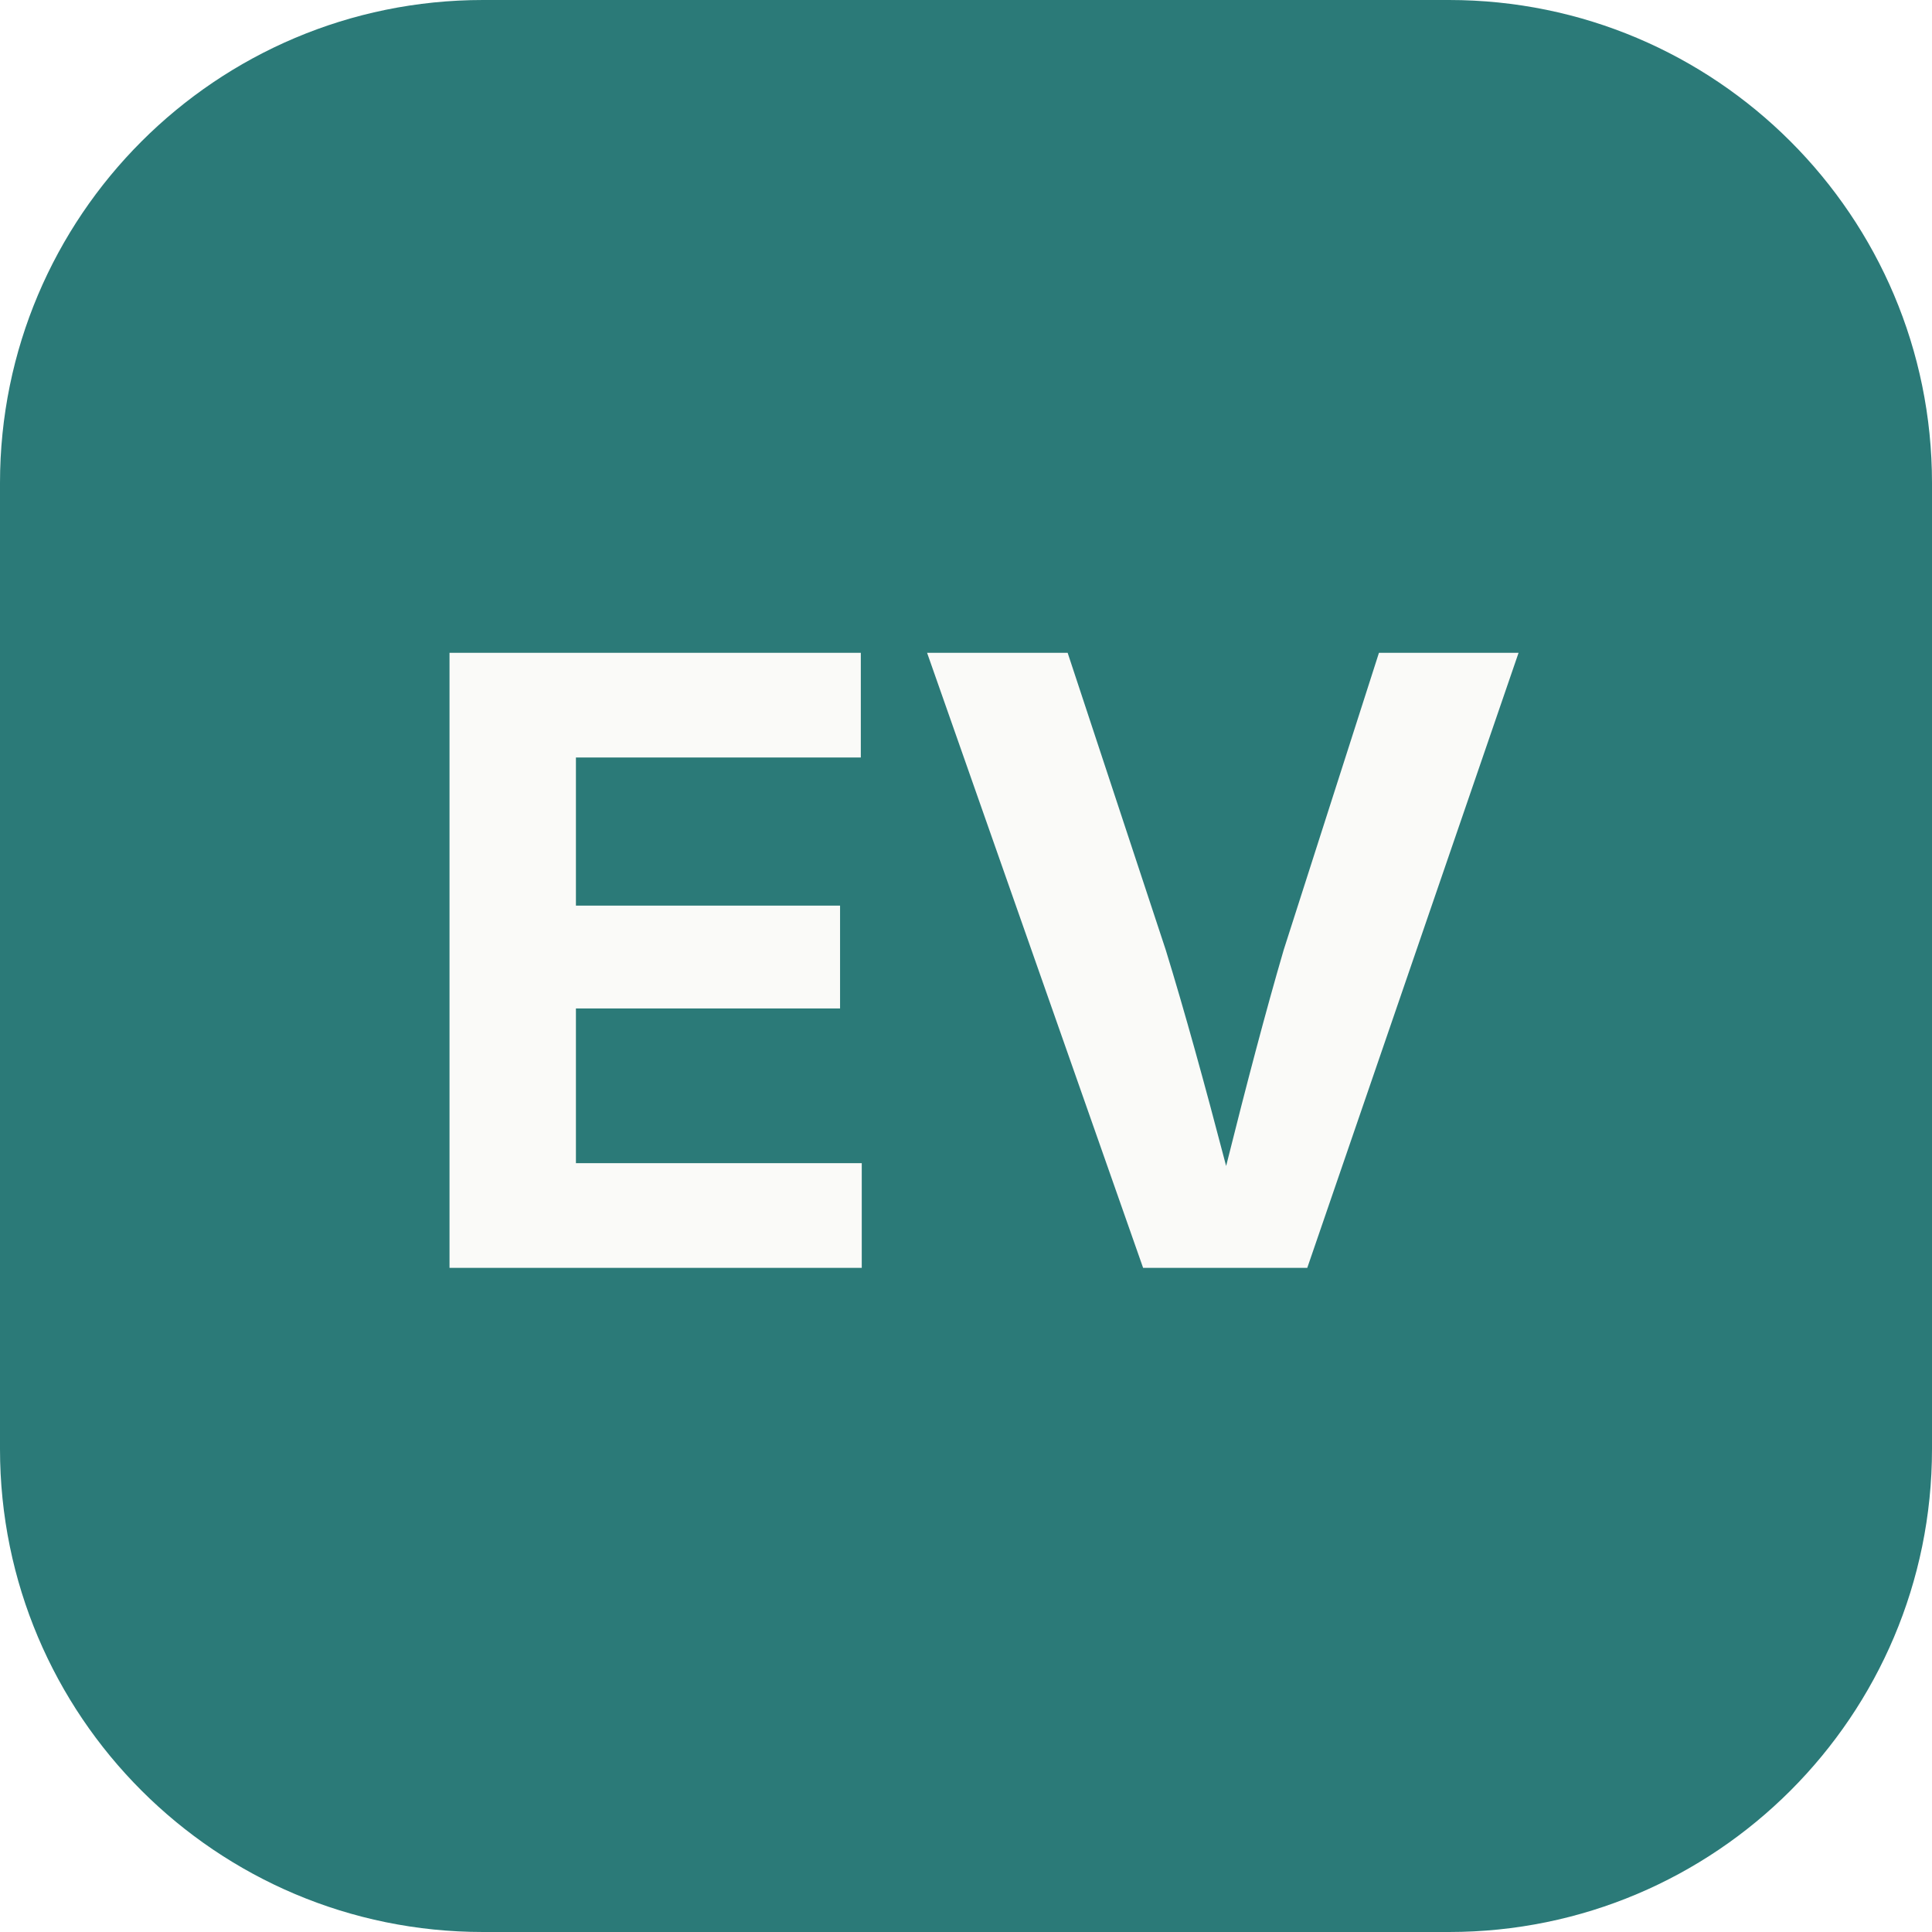
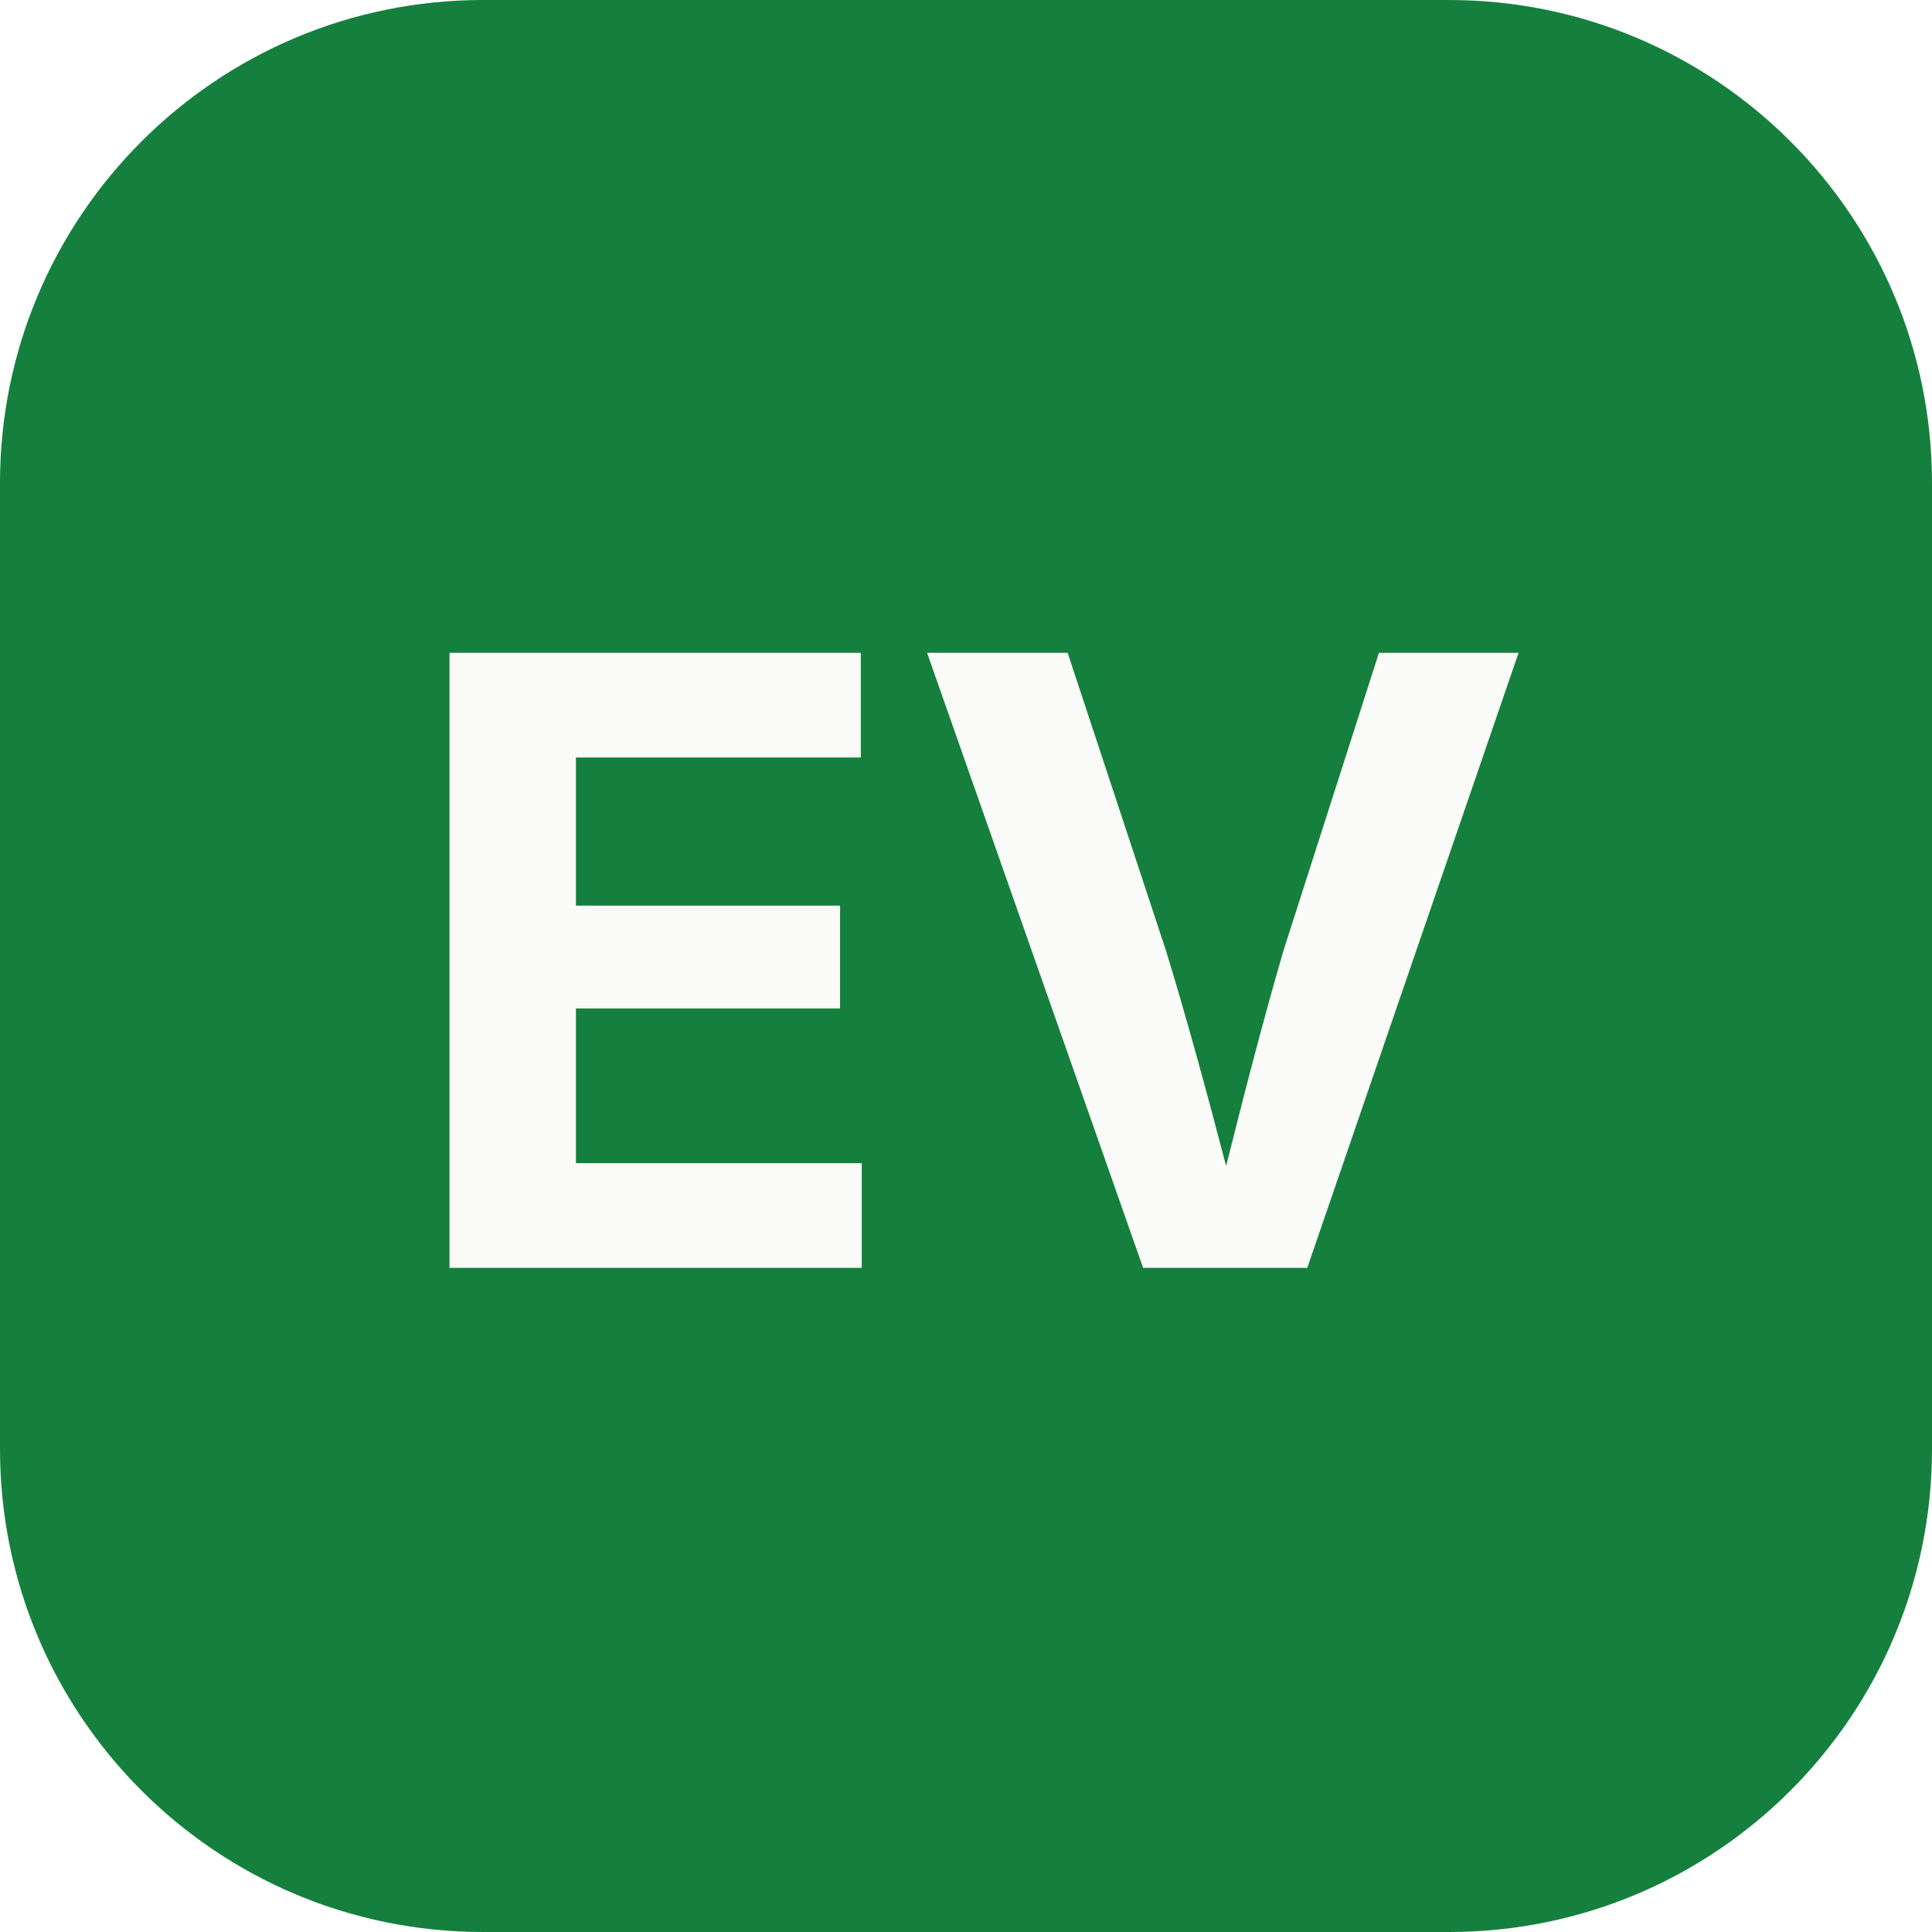
<svg xmlns="http://www.w3.org/2000/svg" viewBox="0 0 32 32" width="32" height="32">
-   <rect width="32" height="32" rx="8" fill="#2B7A78" />
+   <rect width="32" height="32" rx="8" fill="#15803D" />
  <text x="16" y="21" font-family="system-ui, -apple-system, sans-serif" font-size="14" font-weight="bold" fill="#FAFAF8" text-anchor="middle">EV</text>
</svg>
